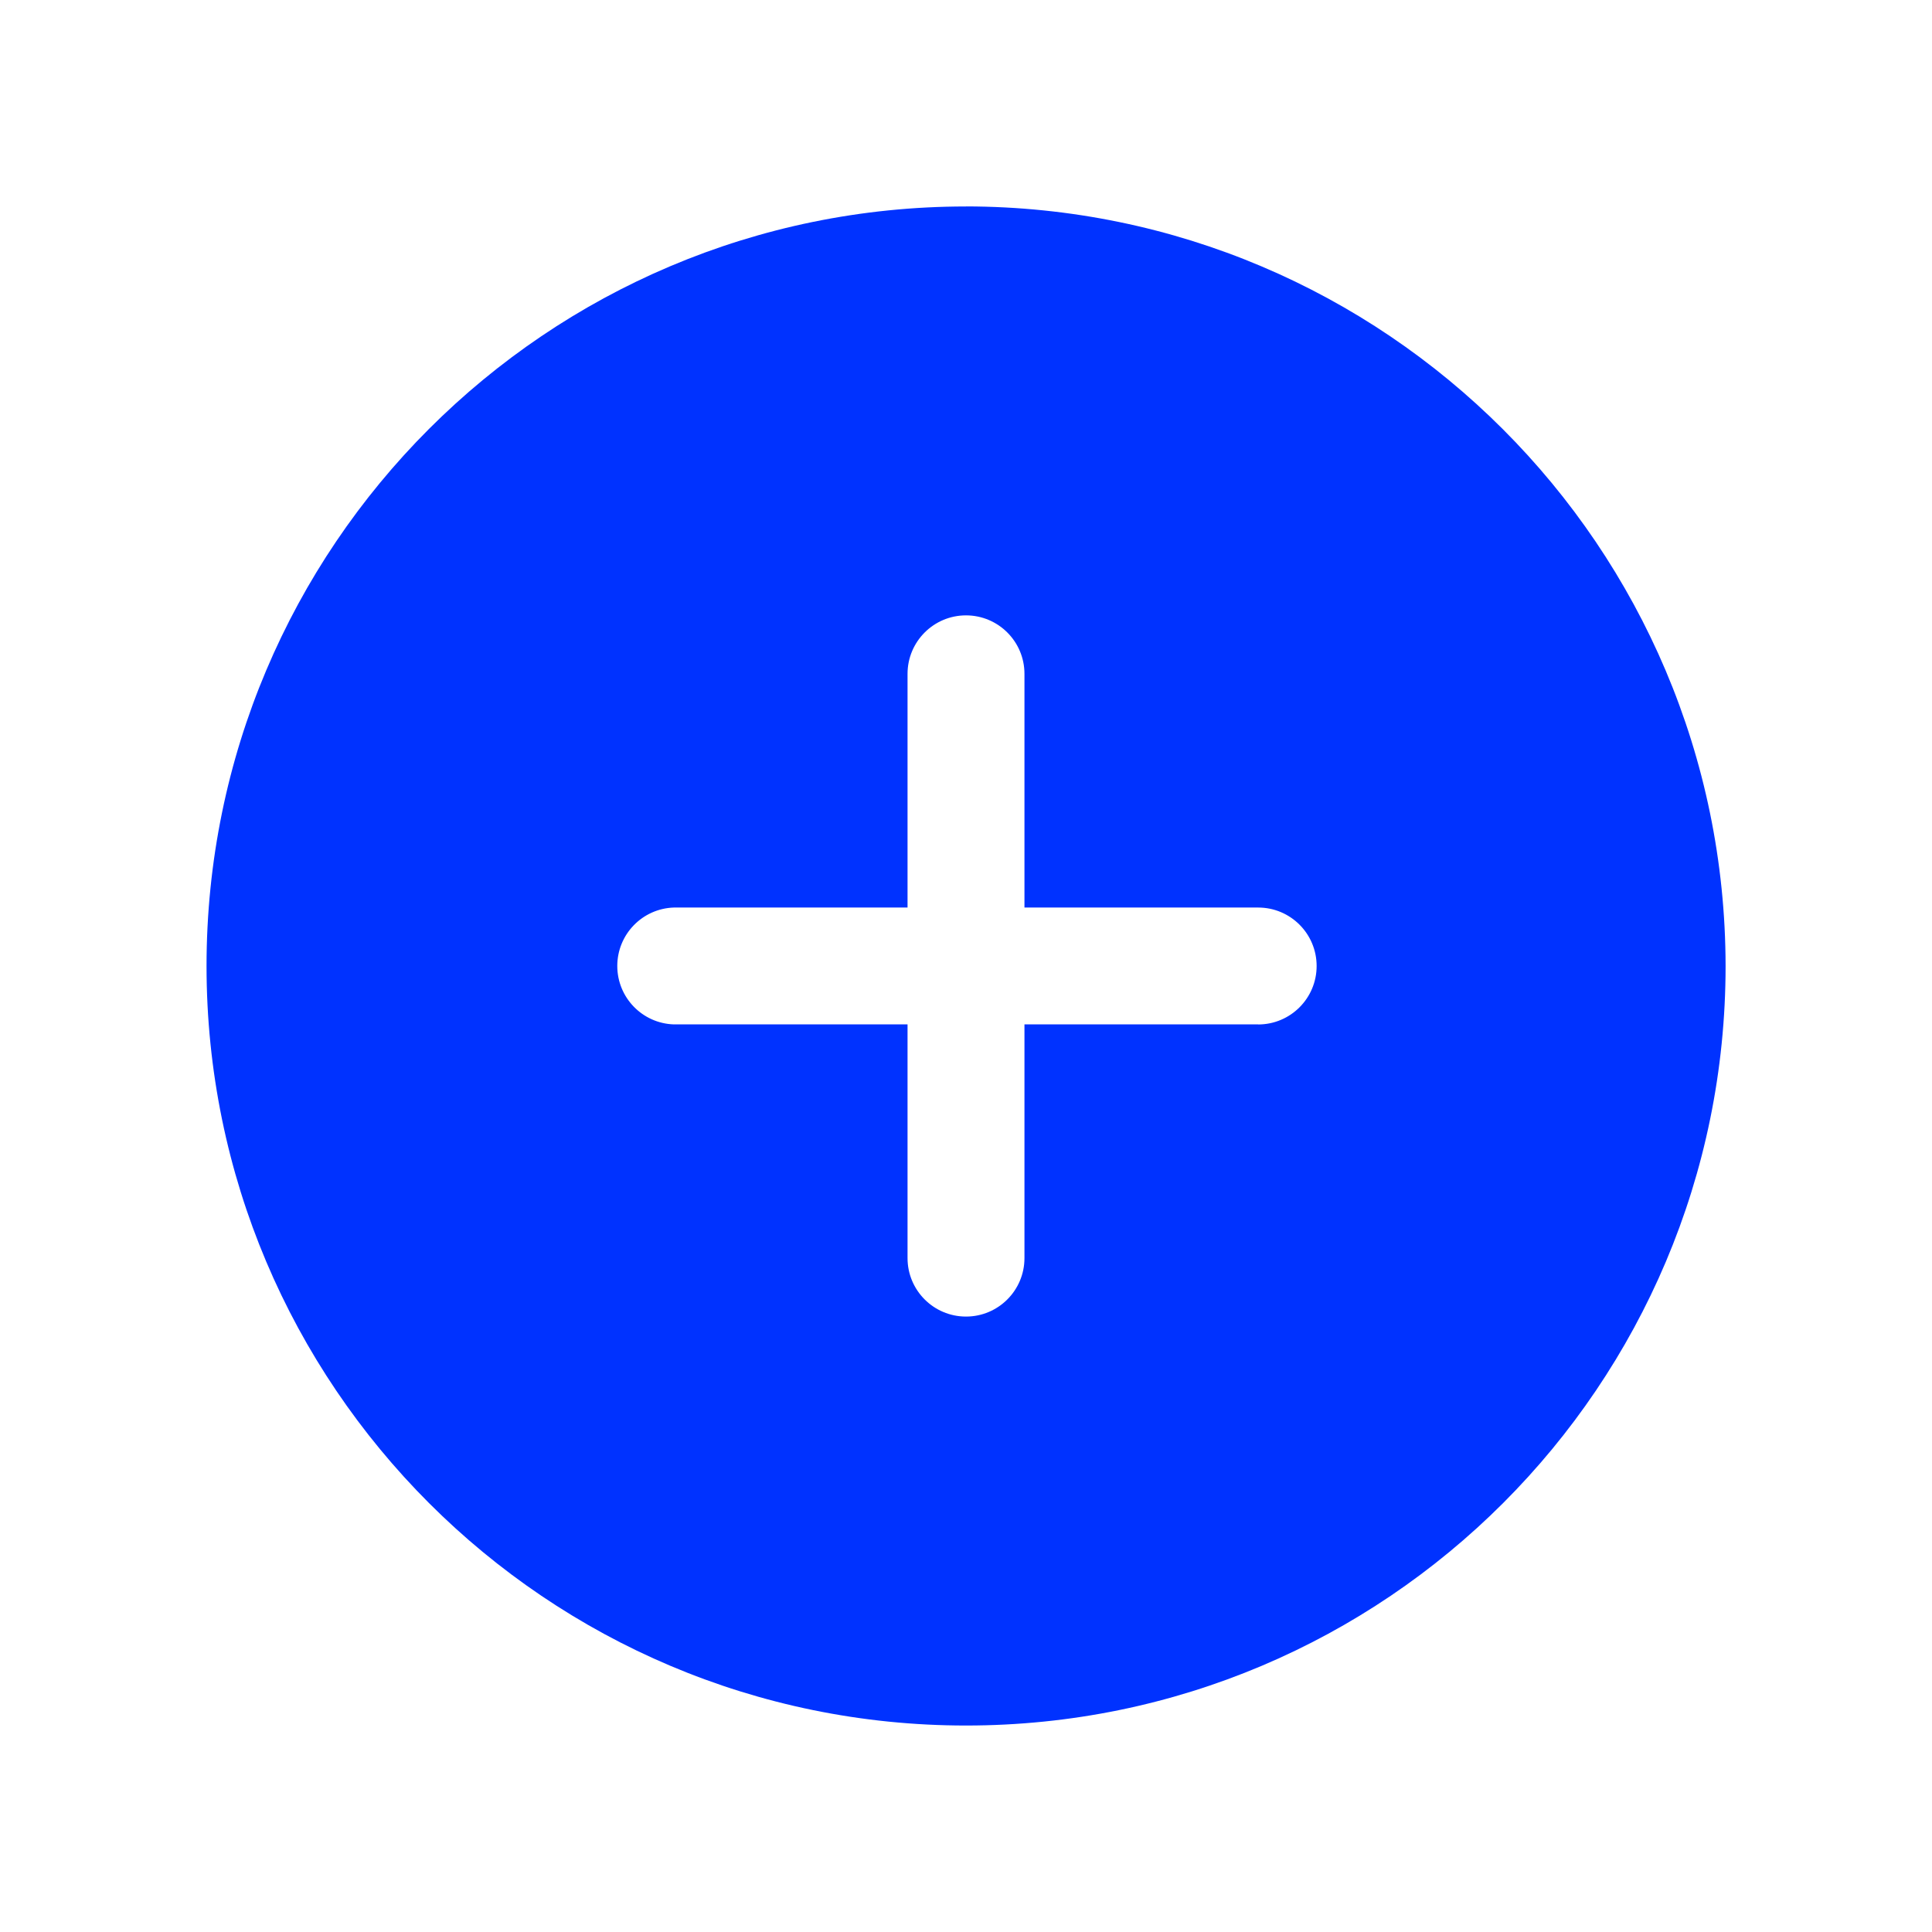
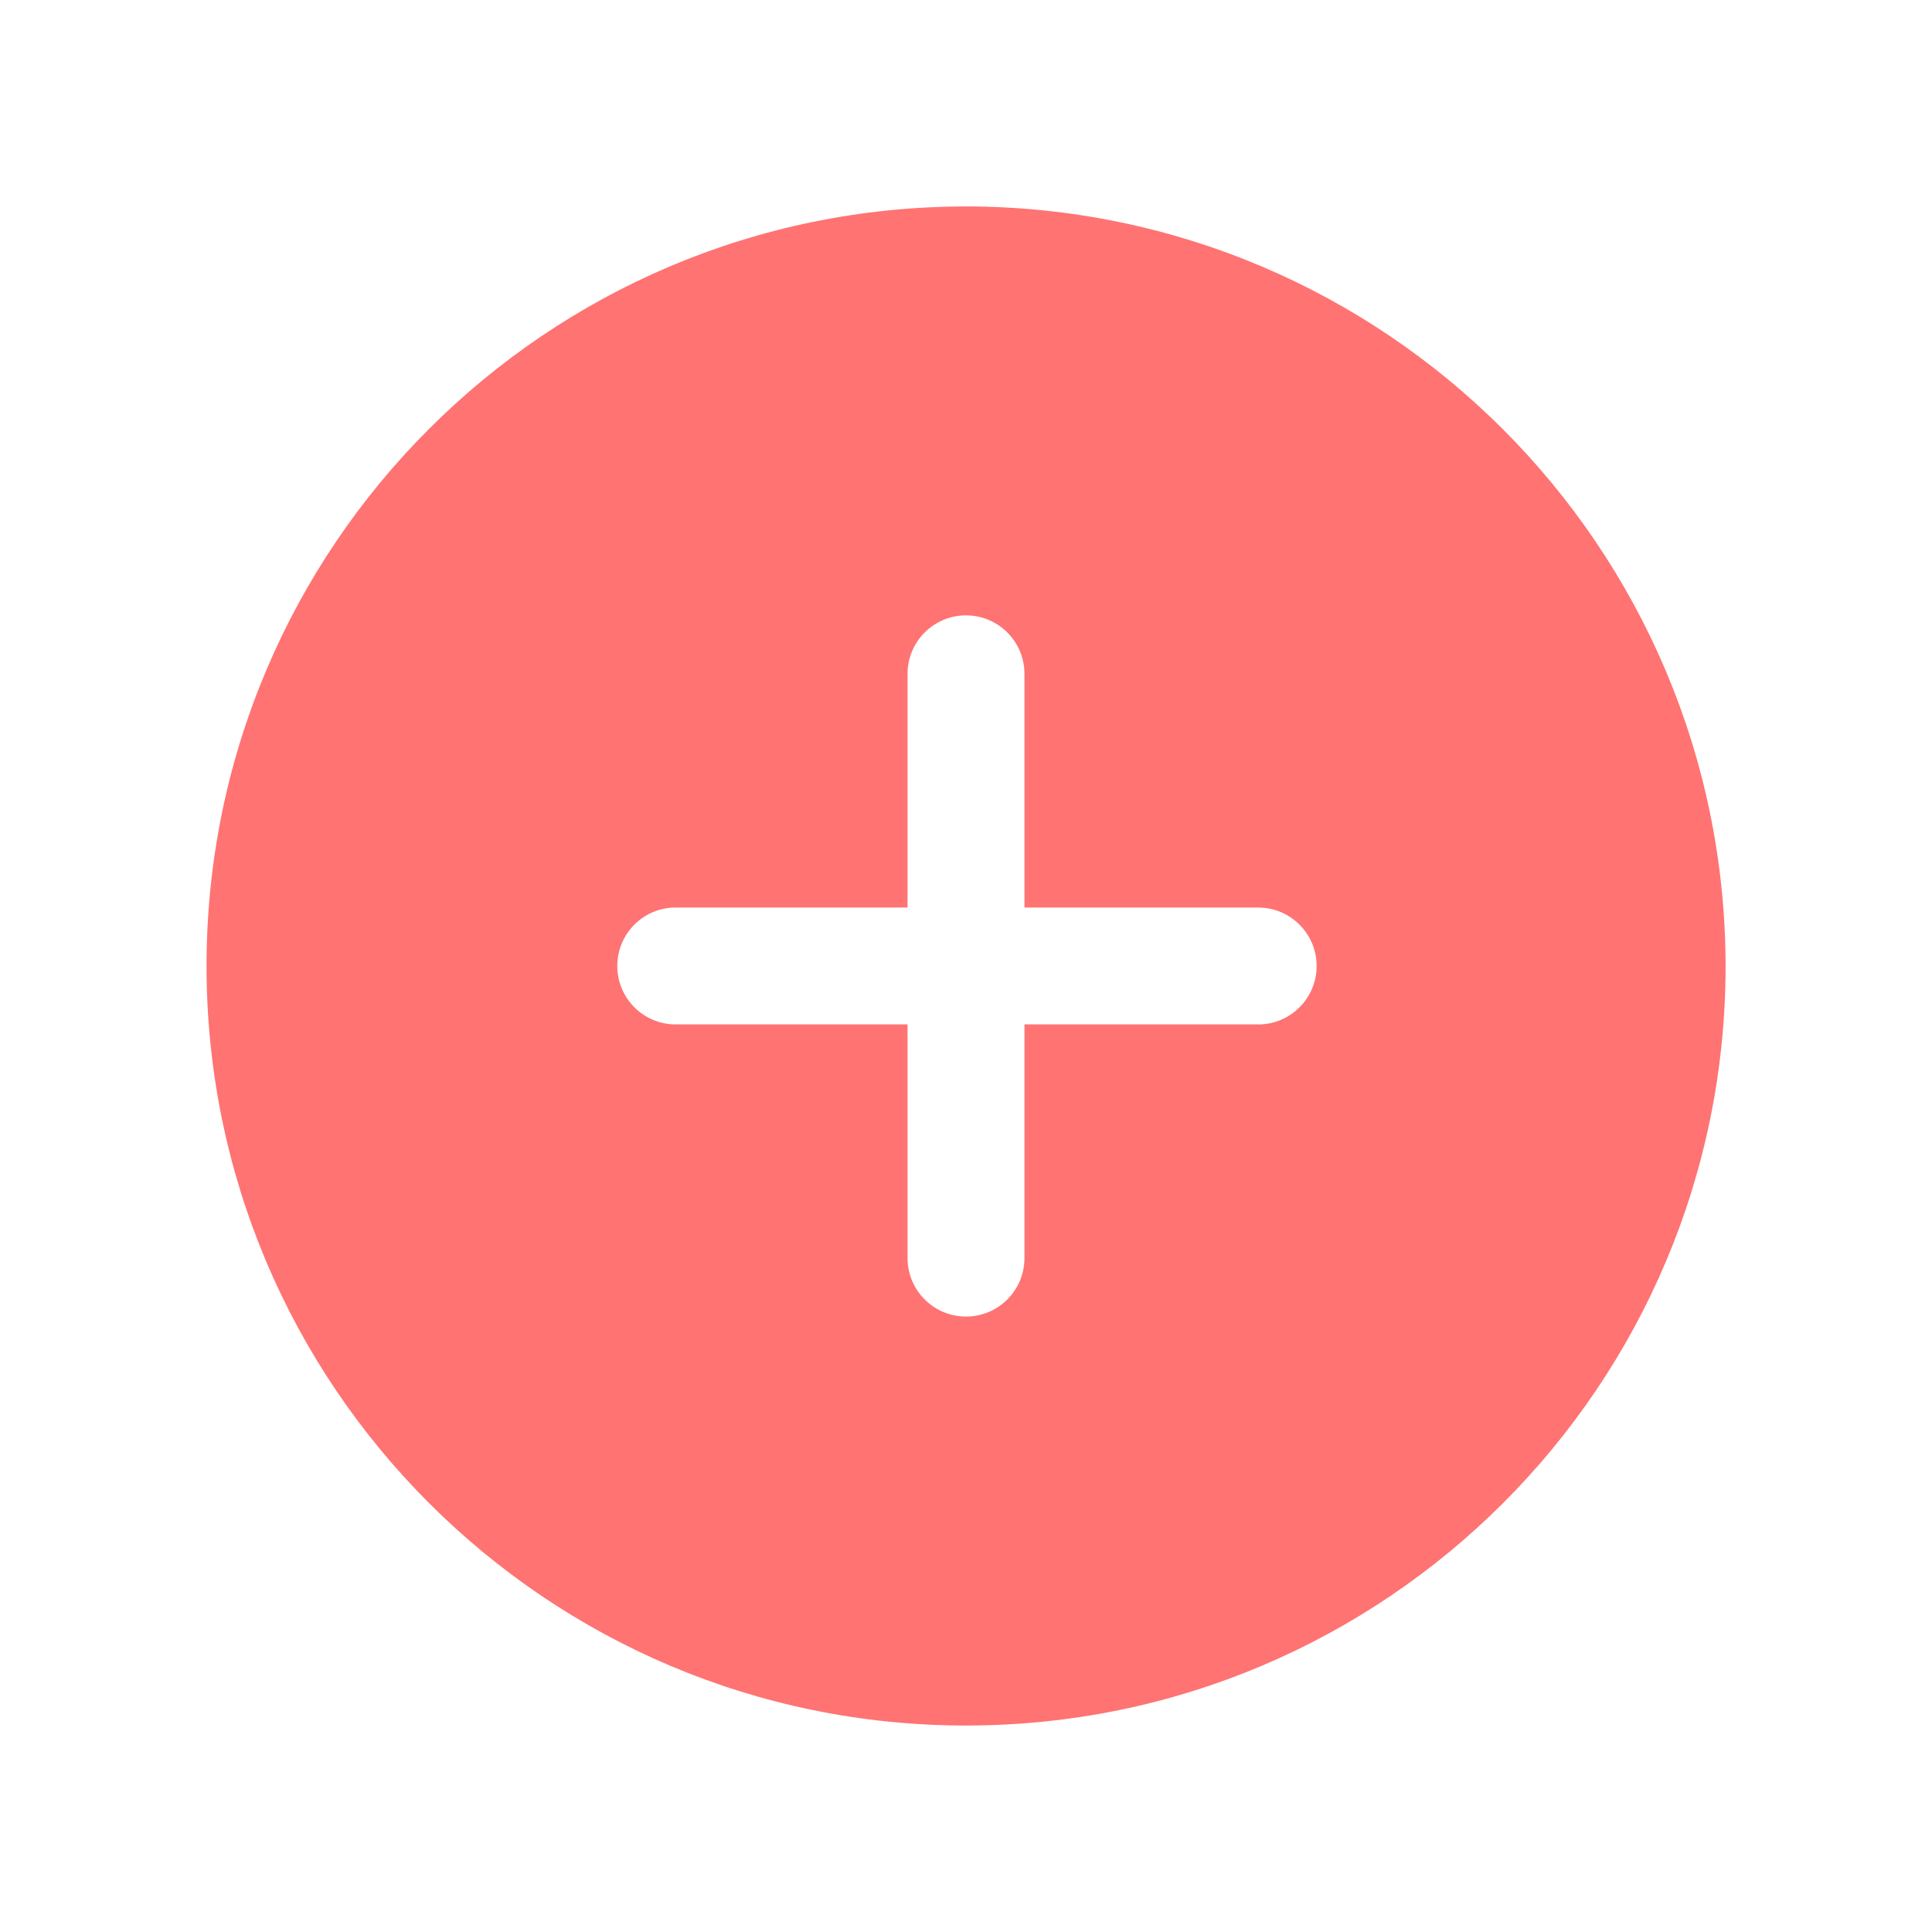
<svg xmlns="http://www.w3.org/2000/svg" width="25" height="25" fill="none" viewBox="0 0 30 31">
-   <path fill="rgb(0, 50, 255)" d="M15 3.313A12.187 12.187 0 1 0 27.188 15.5 12.203 12.203 0 0 0 15 3.312Zm4.688 13.124h-3.75v3.75a.938.938 0 0 1-1.876 0v-3.75h-3.75a.938.938 0 0 1 0-1.875h3.75v-3.75a.938.938 0 0 1 1.876 0v3.75h3.75a.938.938 0 0 1 0 1.876Z" />
+   <path fill="rgba(255, 100, 100, 0.9)" d="M15 3.313A12.187 12.187 0 1 0 27.188 15.5 12.203 12.203 0 0 0 15 3.312Zm4.688 13.124h-3.75v3.75a.938.938 0 0 1-1.876 0v-3.75h-3.75a.938.938 0 0 1 0-1.875h3.75v-3.75a.938.938 0 0 1 1.876 0v3.75h3.75a.938.938 0 0 1 0 1.876Z" />
</svg>
